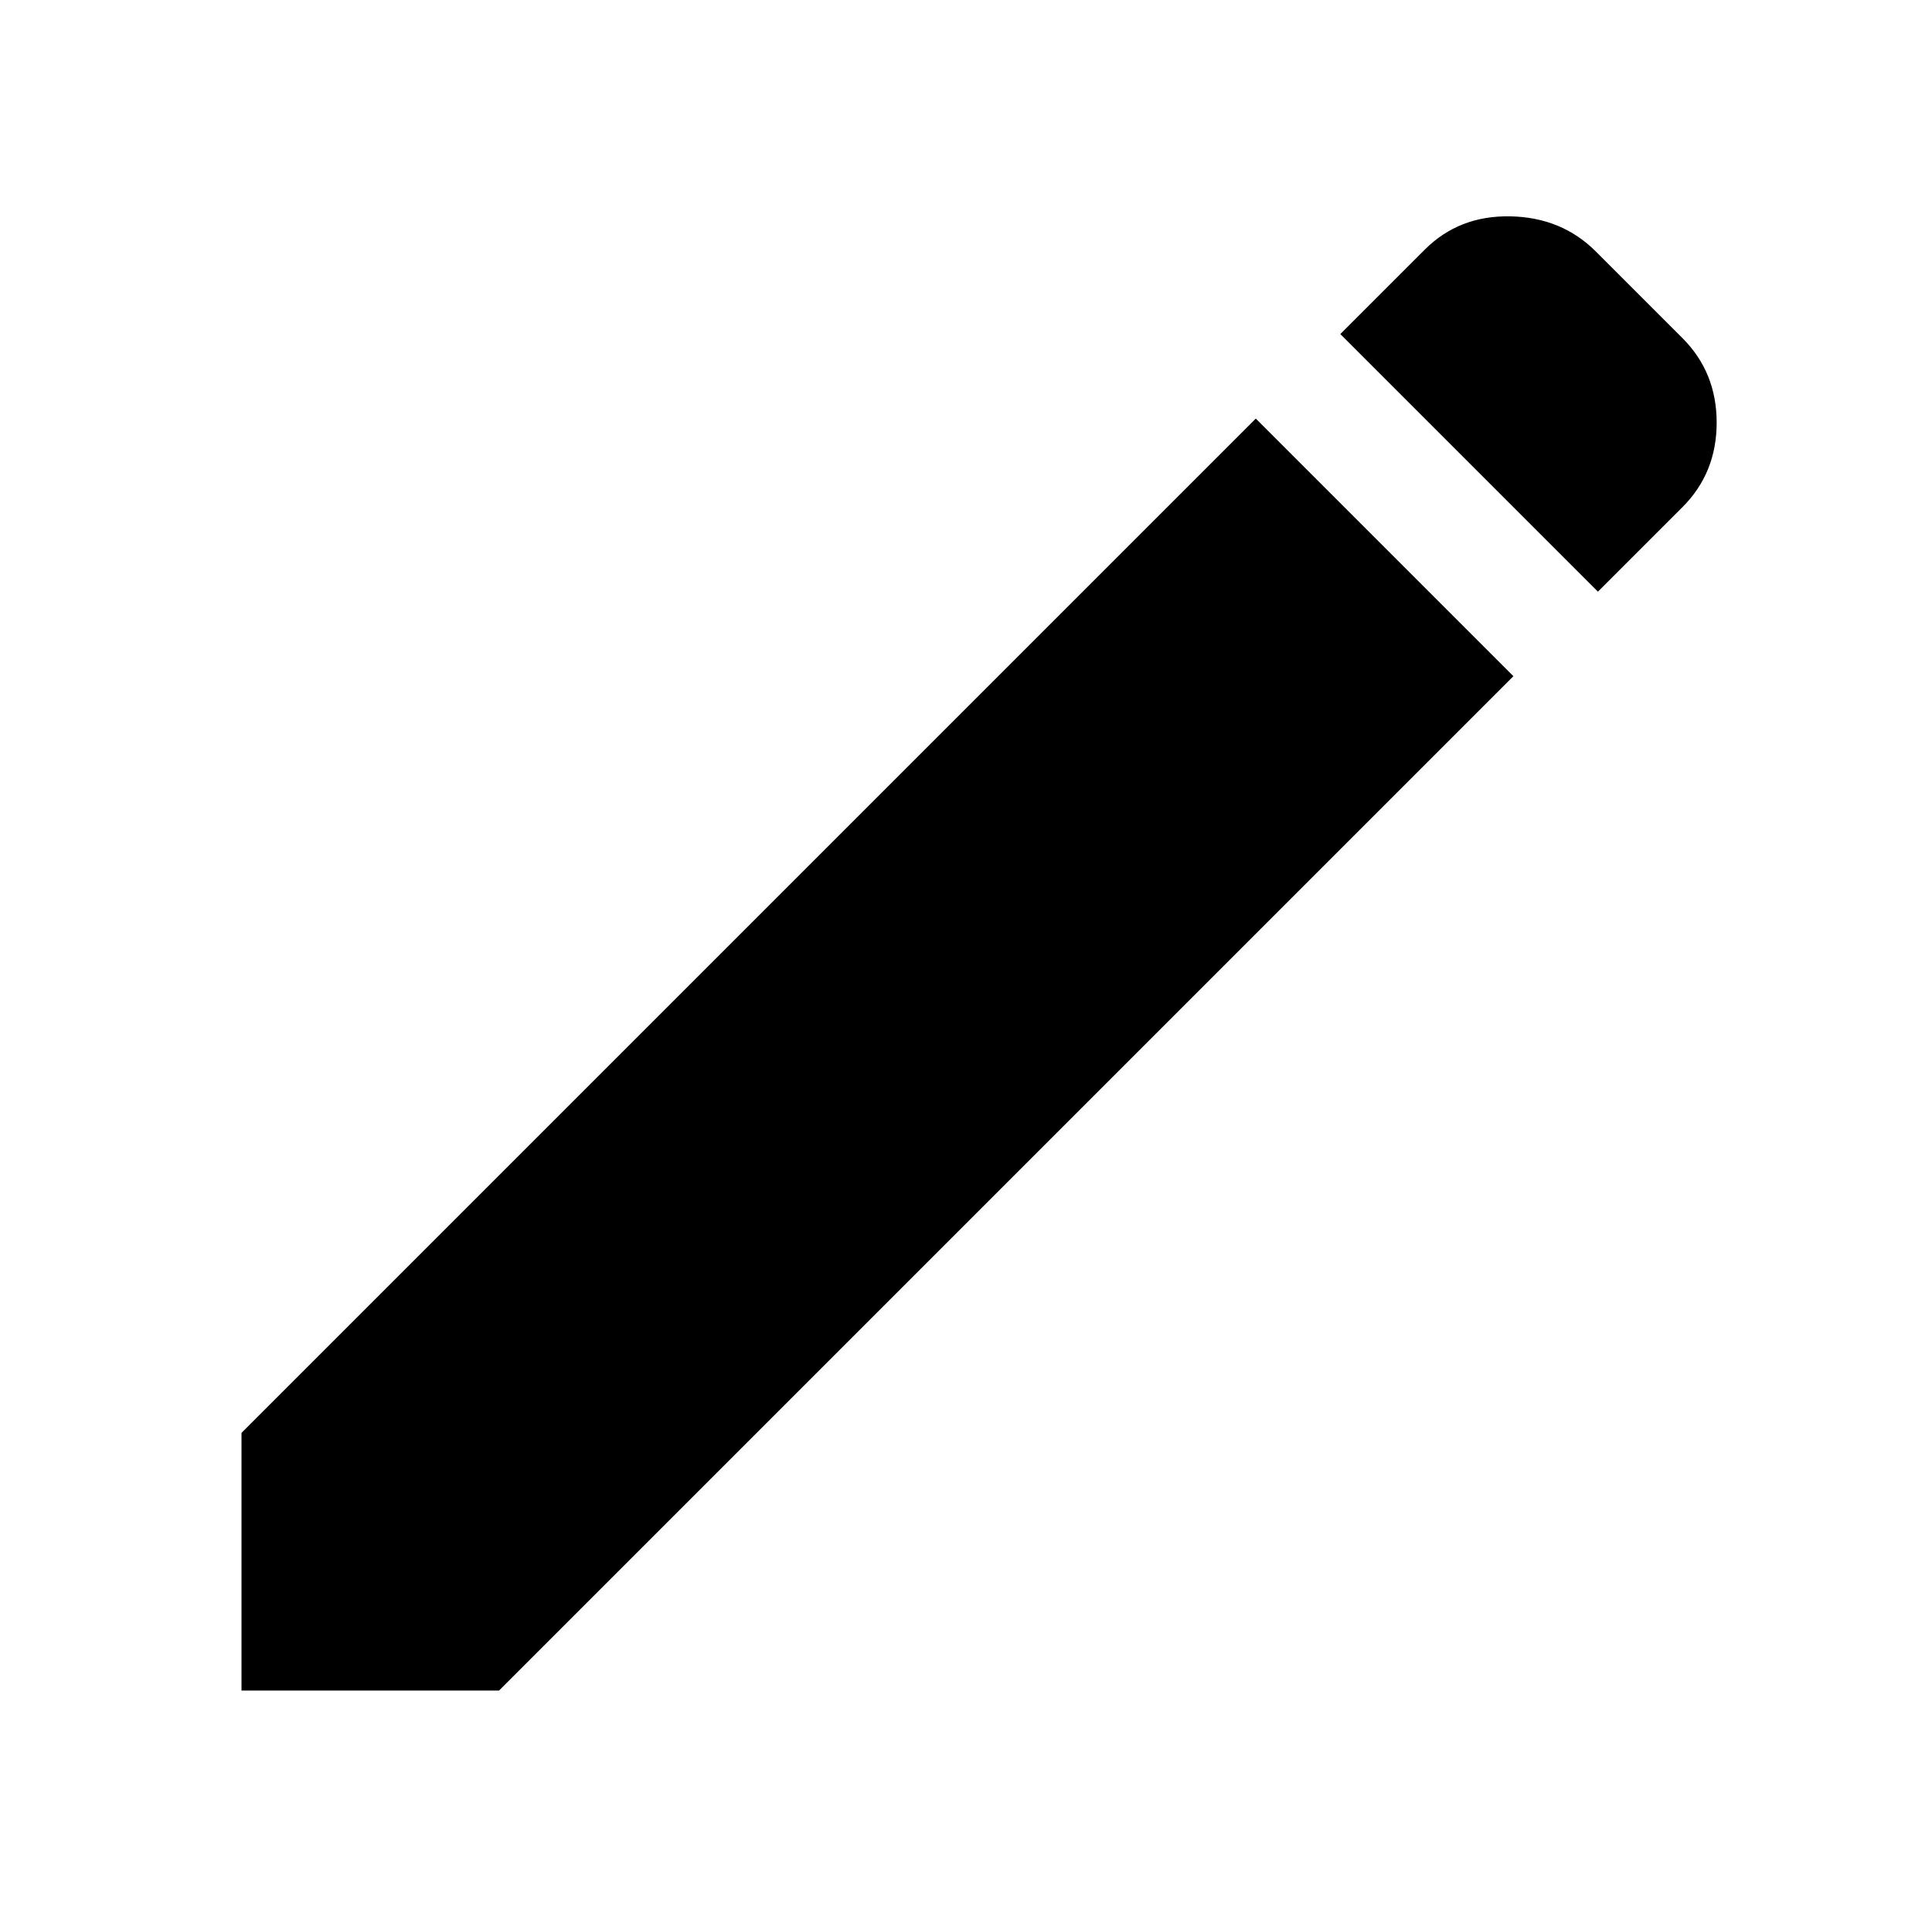
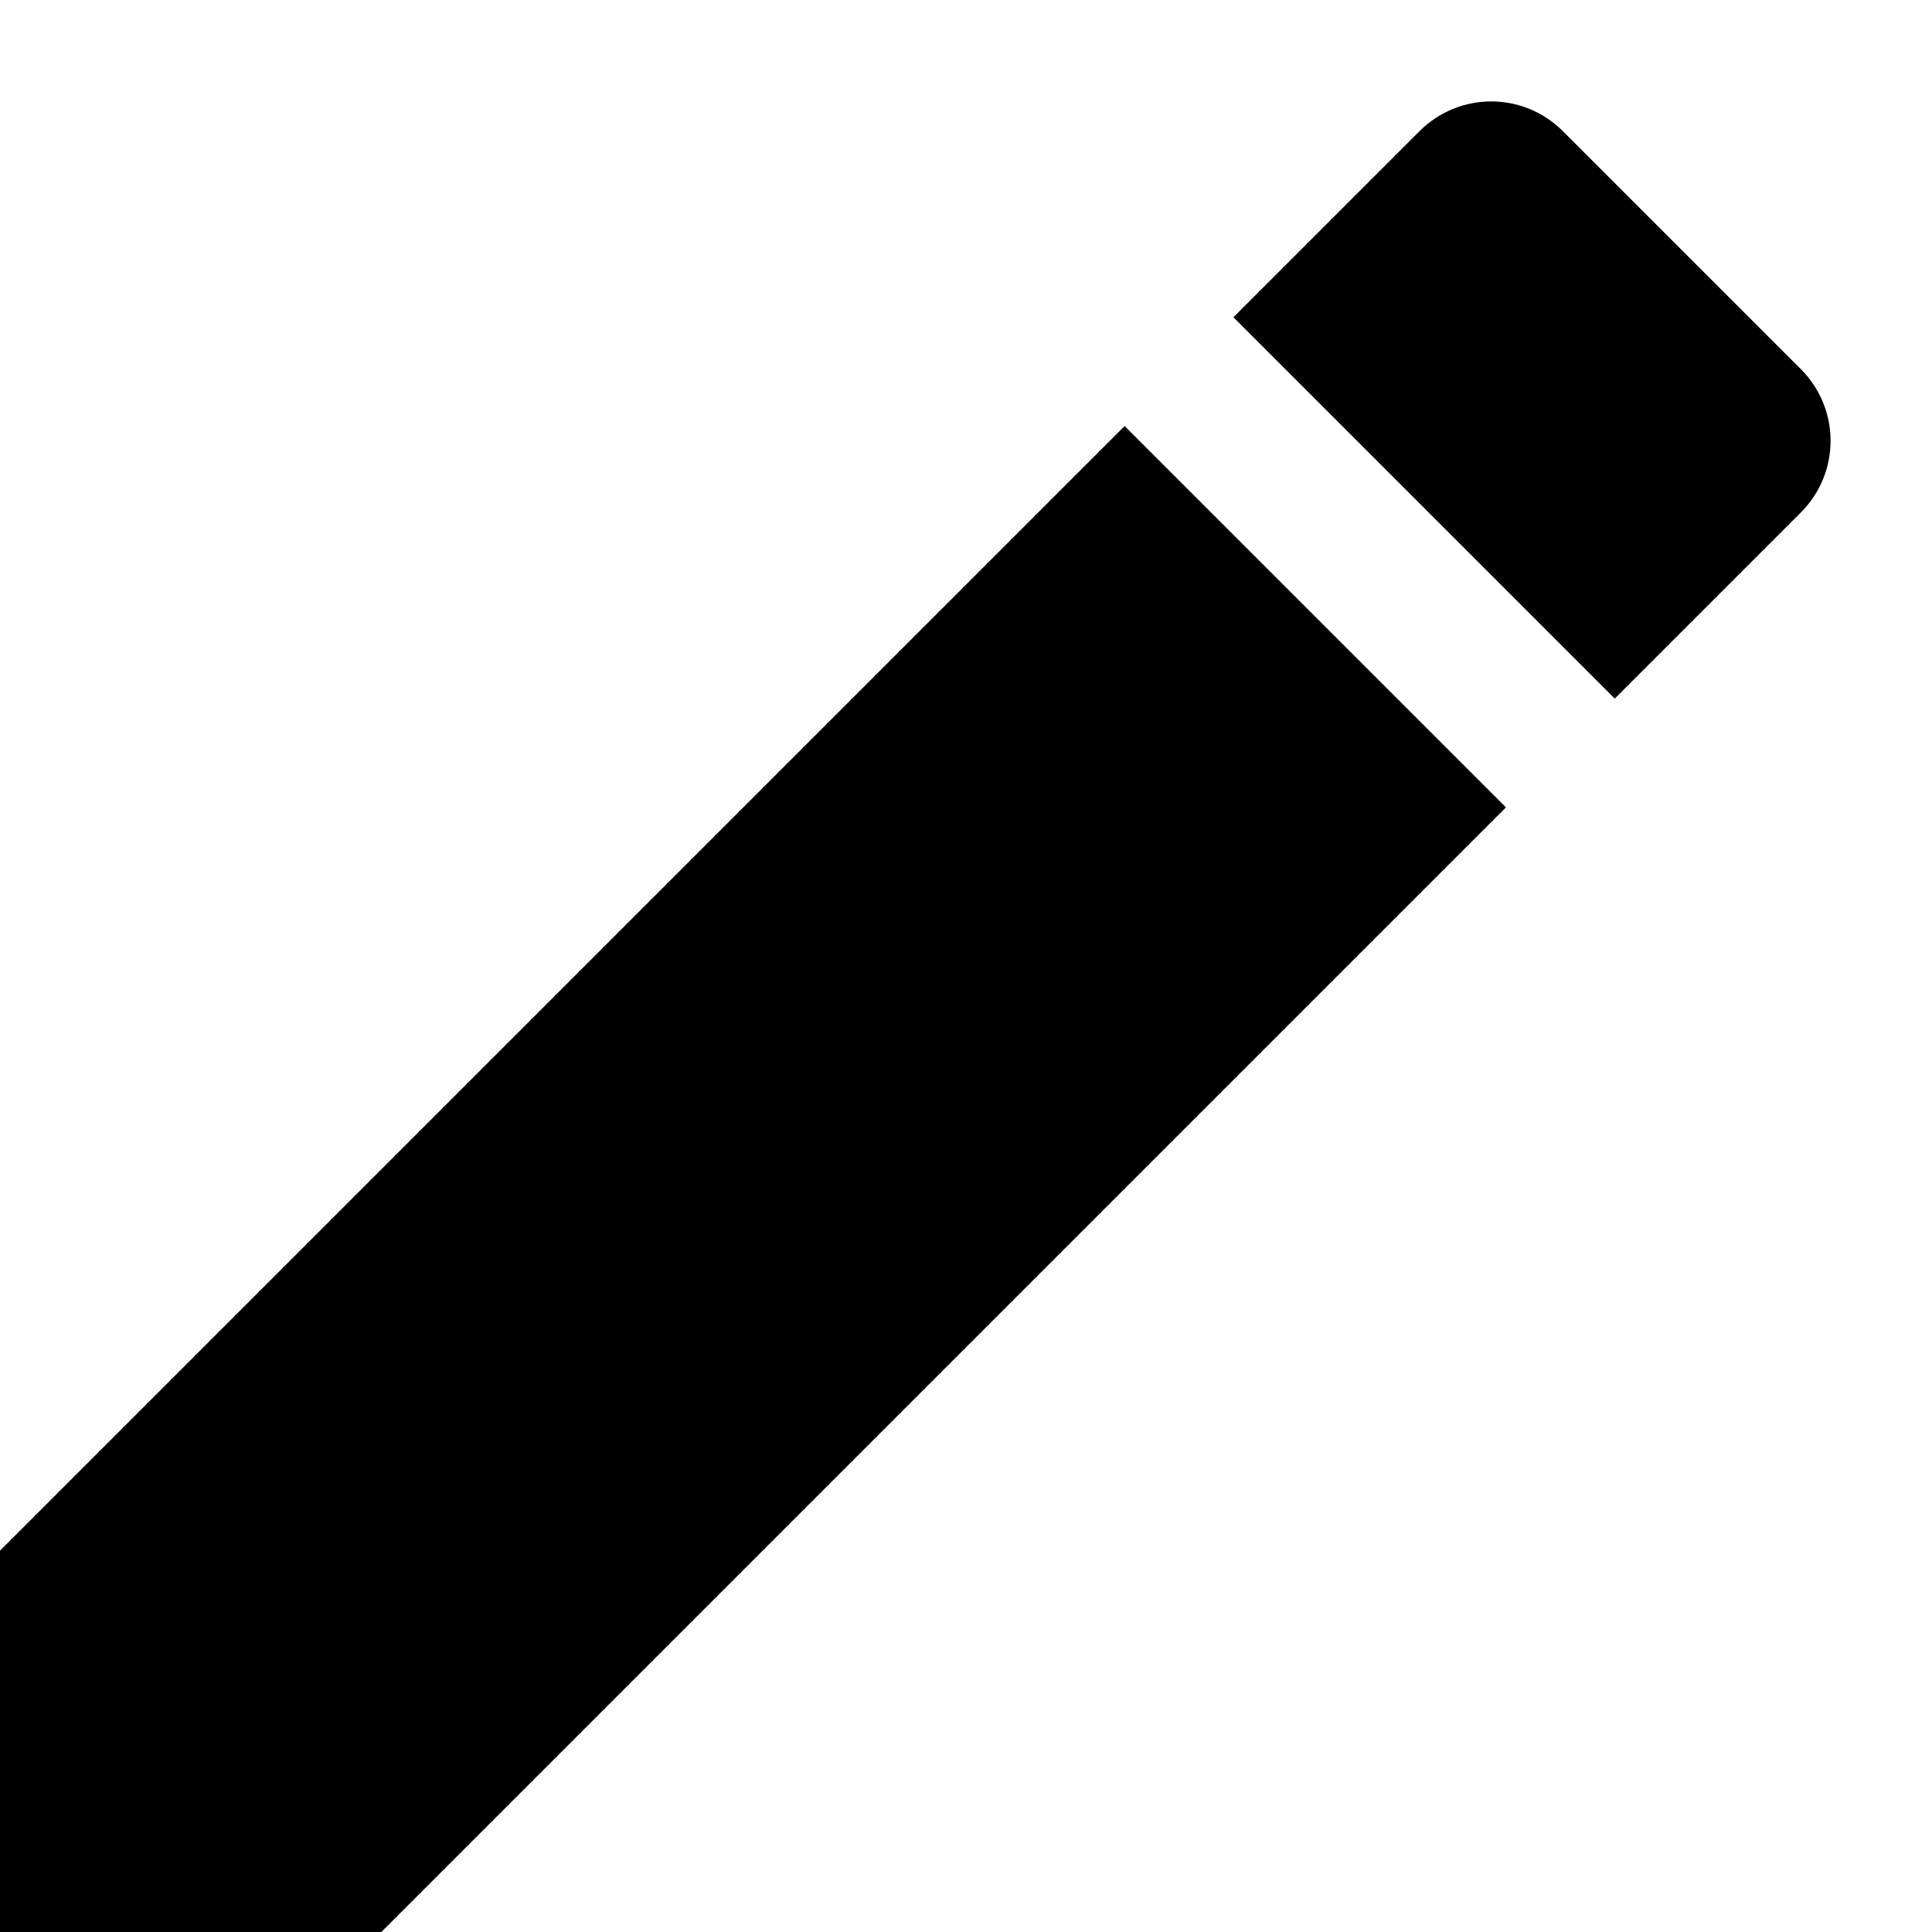
- <svg xmlns="http://www.w3.org/2000/svg" height="48" width="48">
-   <path d="m39.7 14.7-6.4-6.4 2.1-2.1q.85-.85 2.125-.825 1.275.025 2.125.875L41.8 8.4q.85.85.85 2.1t-.85 2.1Zm-2.1 2.1L12.4 42H6v-6.4l25.2-25.2Z" />
+ <svg xmlns="http://www.w3.org/2000/svg" width="19" height="19" viewBox="0 0 19 19" fill="none">
+   <path d="M0 15.25V19H3.75L14.81 7.94L11.06 4.19L0 15.25ZM17.71 5.04C18.1 4.65 18.1 4.02 17.71 3.63L15.37 1.29C14.98 0.9 14.35 0.9 13.96 1.29L12.13 3.12L15.88 6.87L17.71 5.04Z" fill="black" />
</svg>
